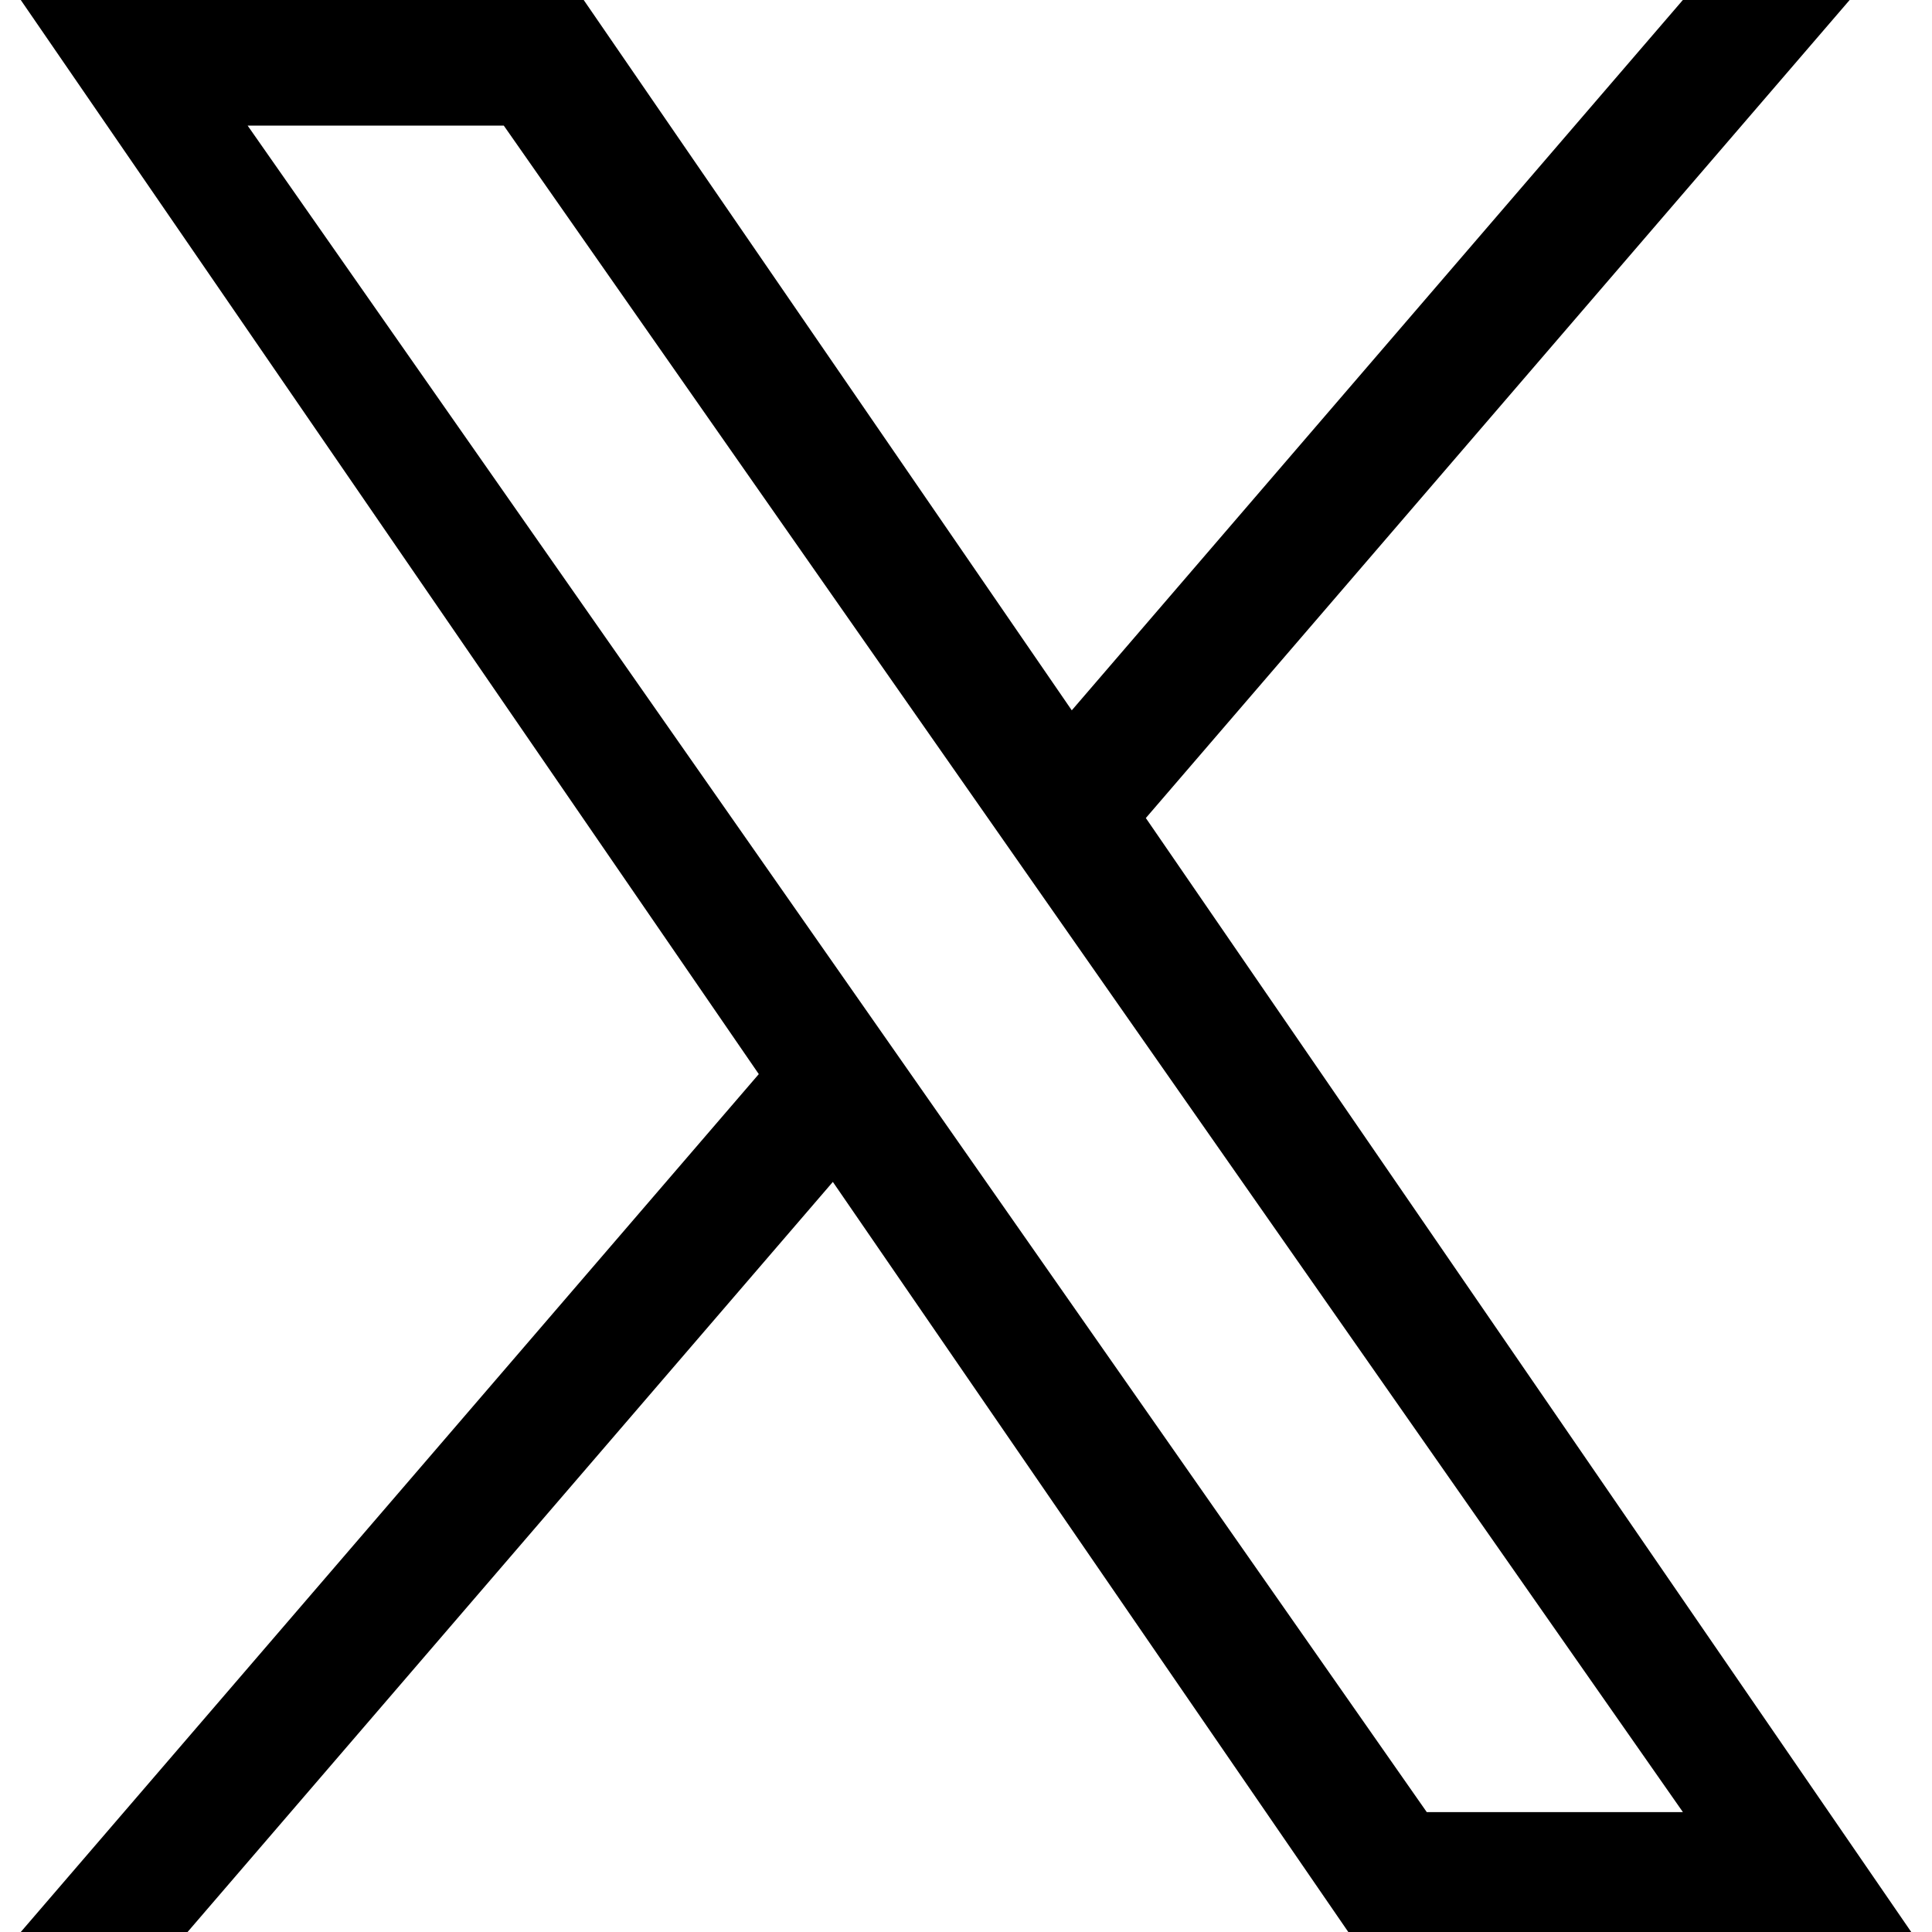
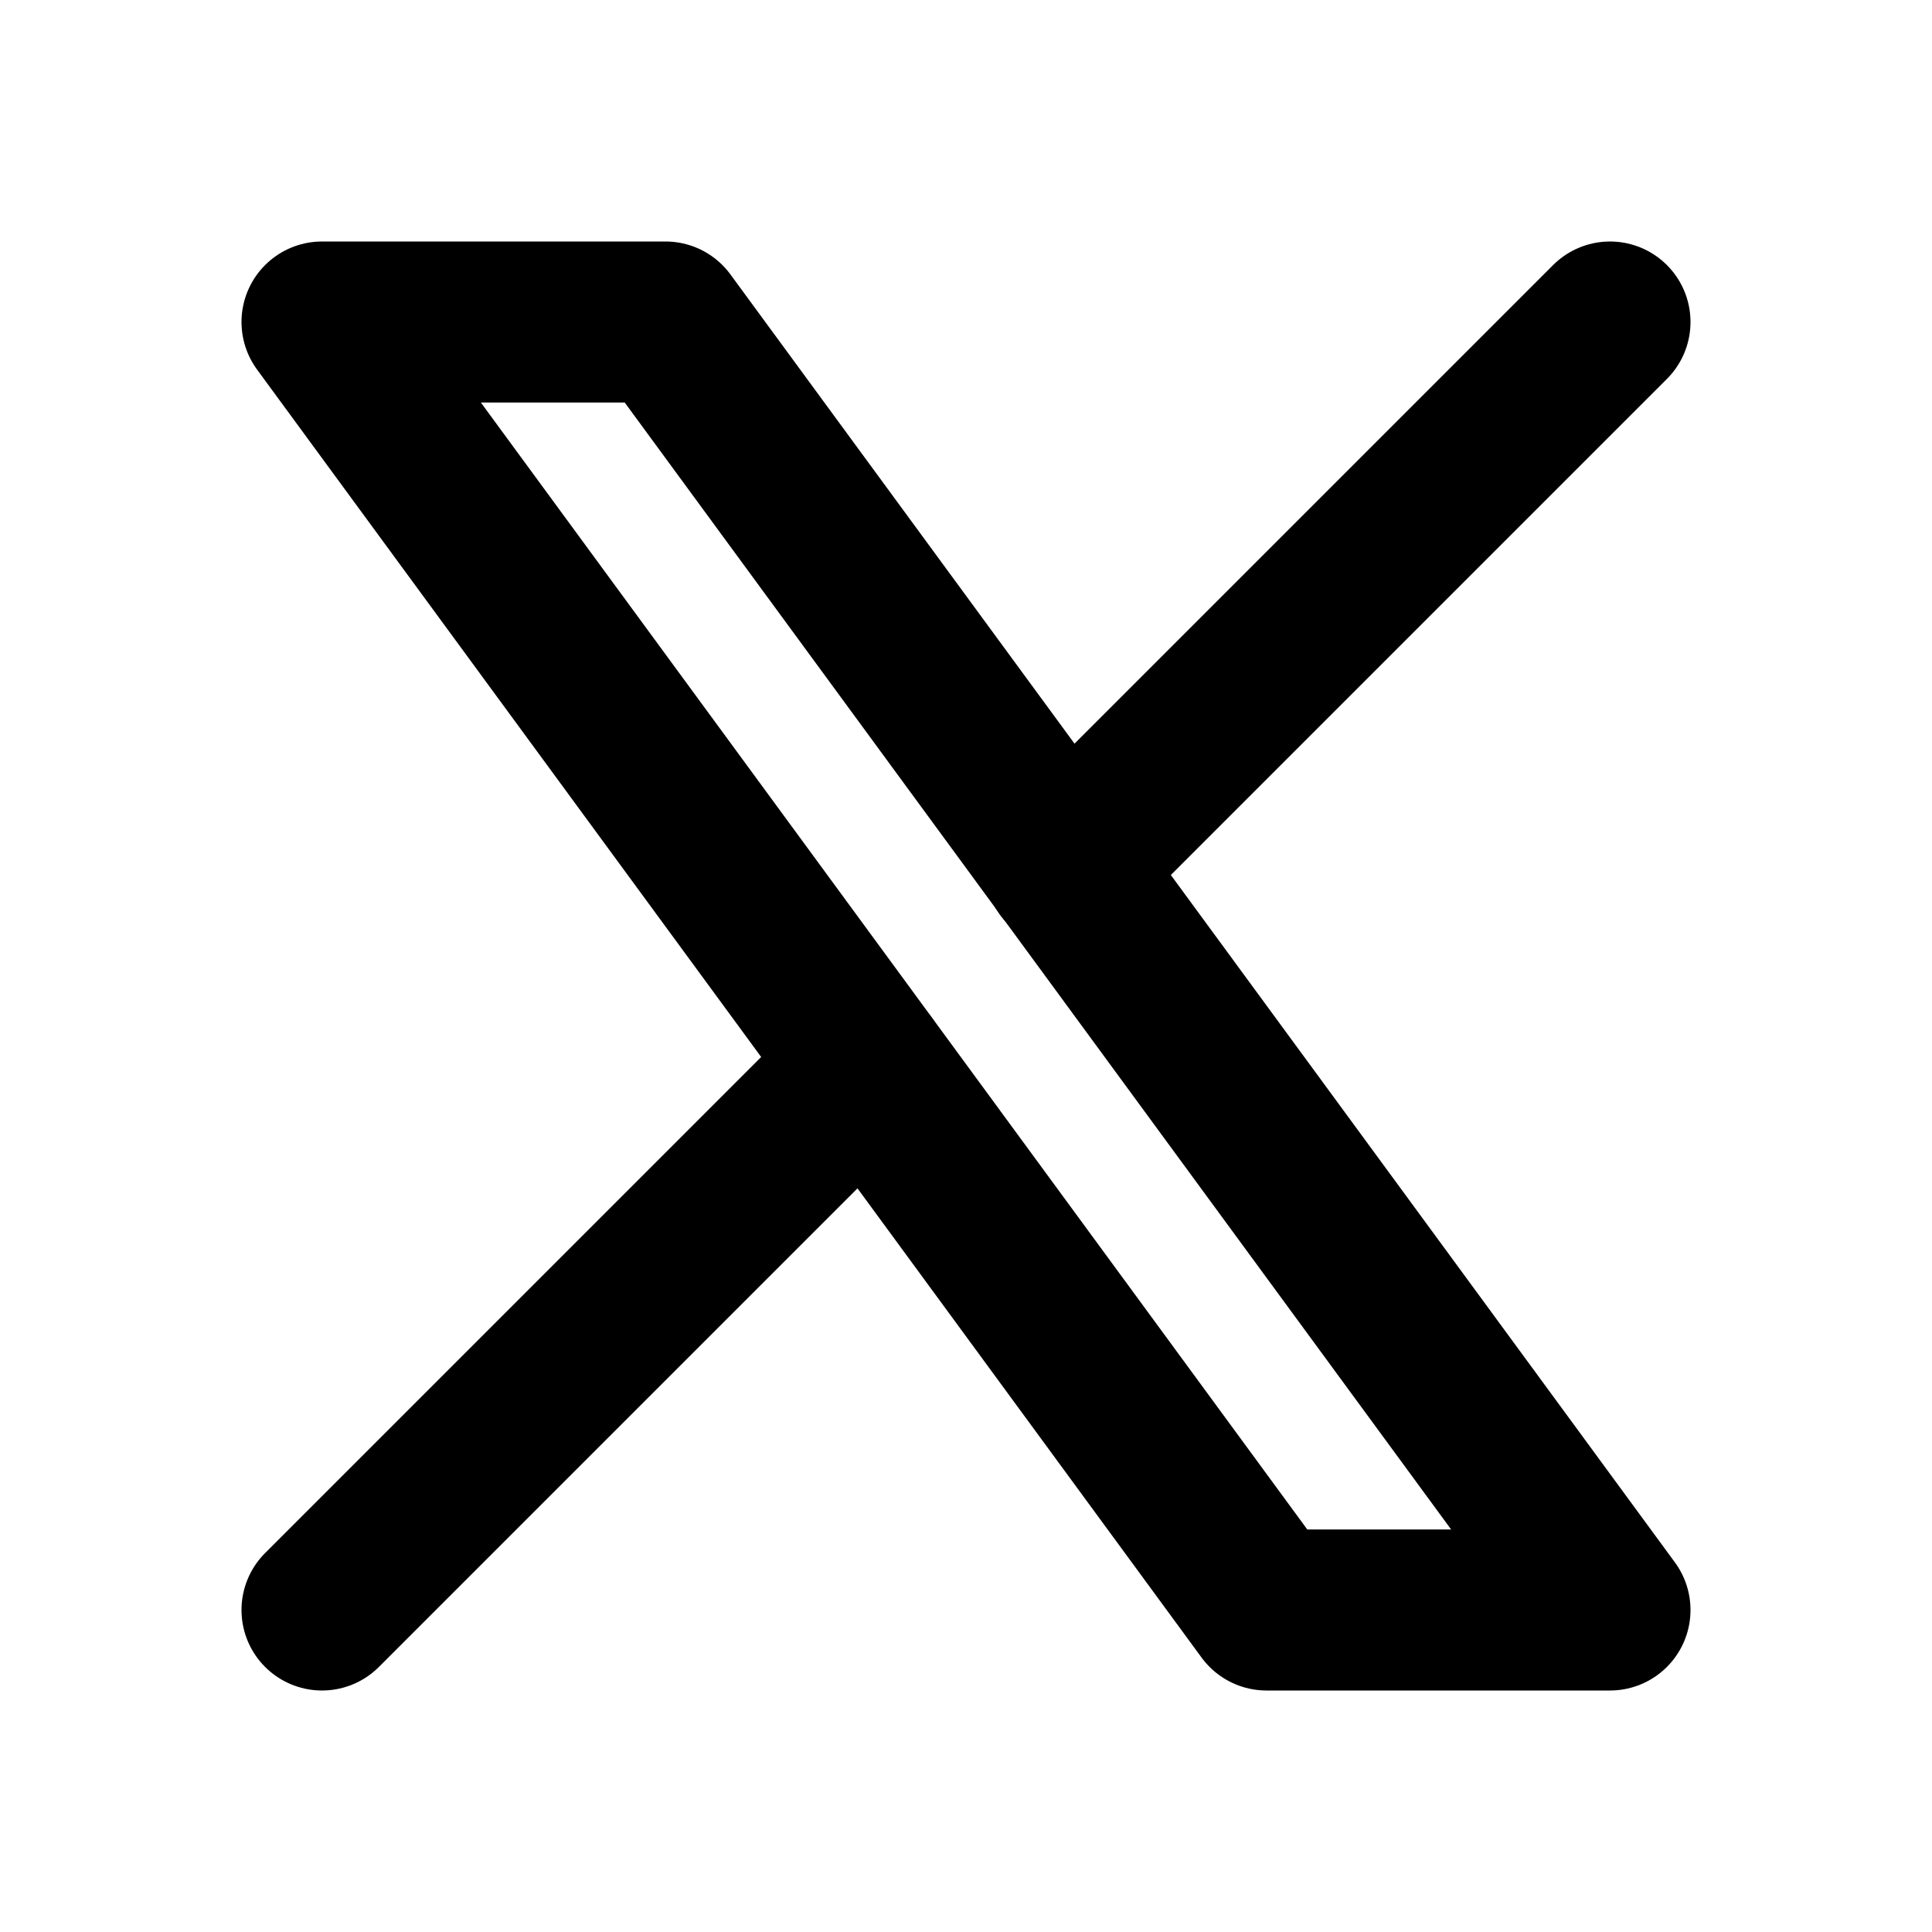
- <svg xmlns="http://www.w3.org/2000/svg" role="img" viewBox="0 0 24 24">
-   <path d="M14.234 10.162 22.977 0h-2.072l-7.591 8.824L7.251 0H.258l9.168 13.343L.258 24H2.33l8.016-9.318L16.749 24h6.993zm-2.837 3.299-.929-1.329L3.076 1.56h3.182l5.965 8.532.929 1.329 7.754 11.09h-3.182z" />
+ <svg xmlns="http://www.w3.org/2000/svg" width="24" height="24" viewBox="0 0 24 24" fill="none" stroke="currentColor" stroke-width="2" stroke-linecap="round" stroke-linejoin="round">
+   <path d="M4 4l11.733 16h4.267l-11.733 -16l-4.267 0" />
+   <path d="M4 20l6.768 -6.768m2.46 -2.46l6.772 -6.772" />
</svg>
